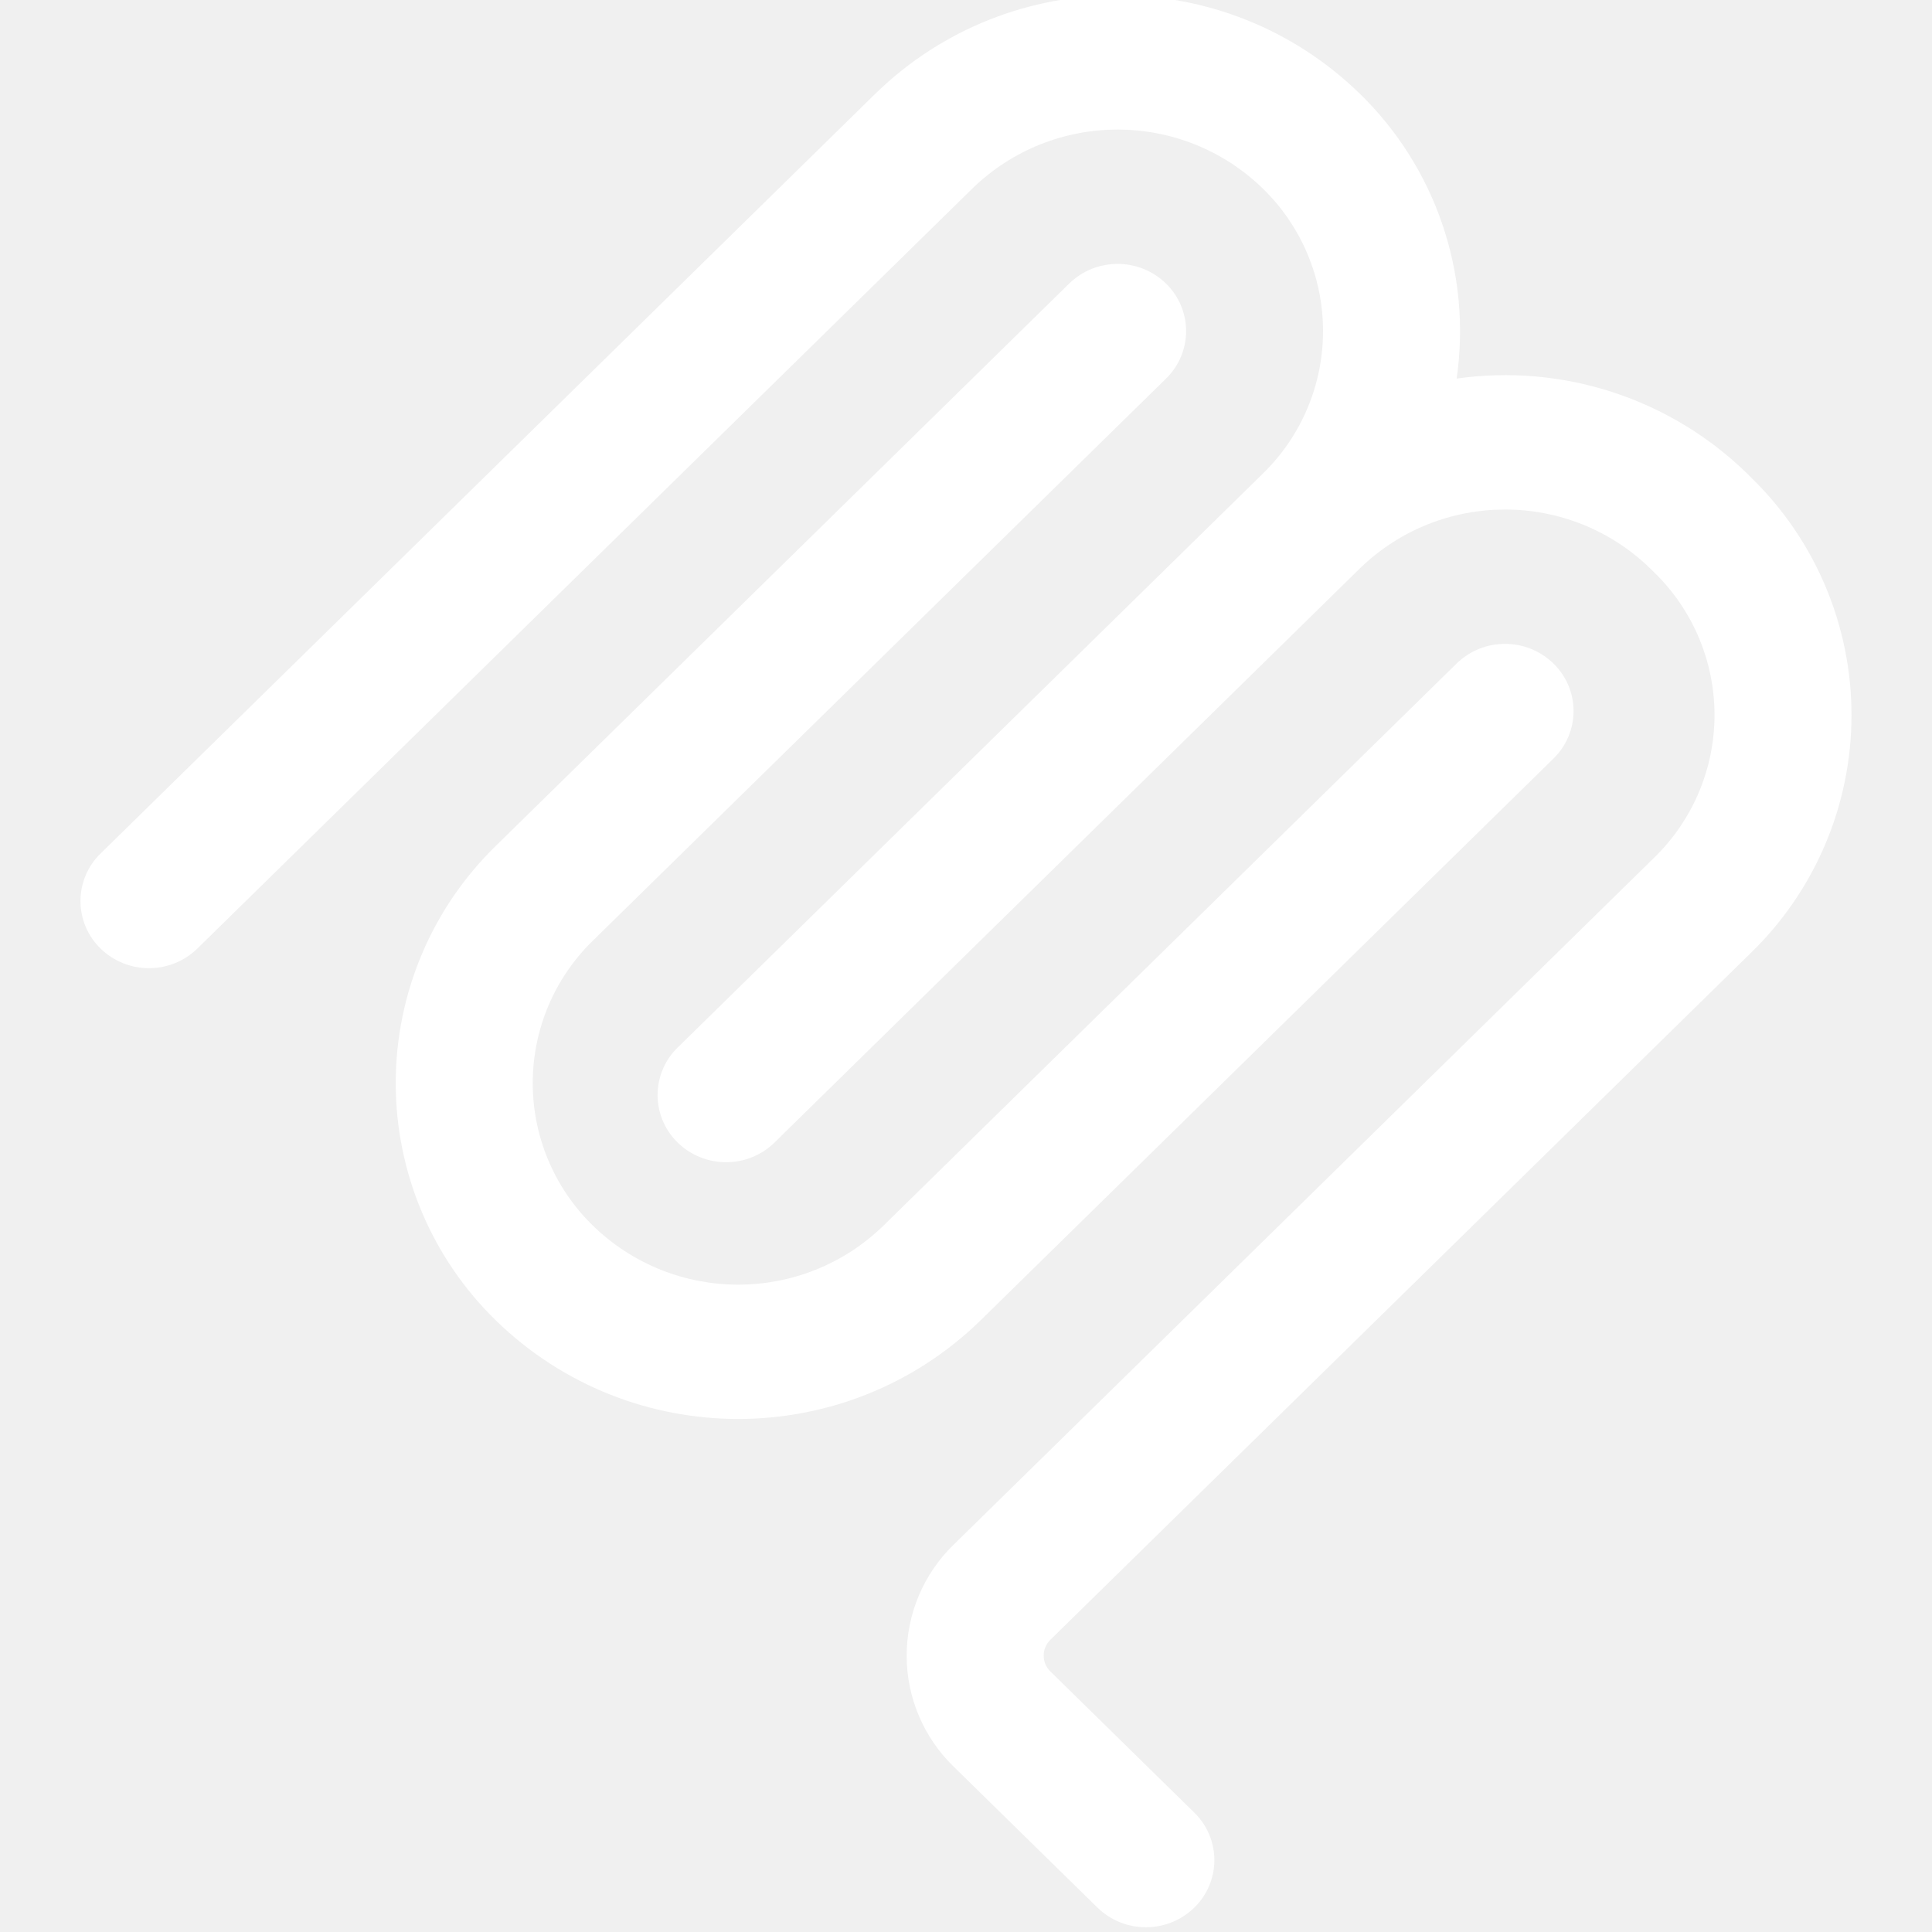
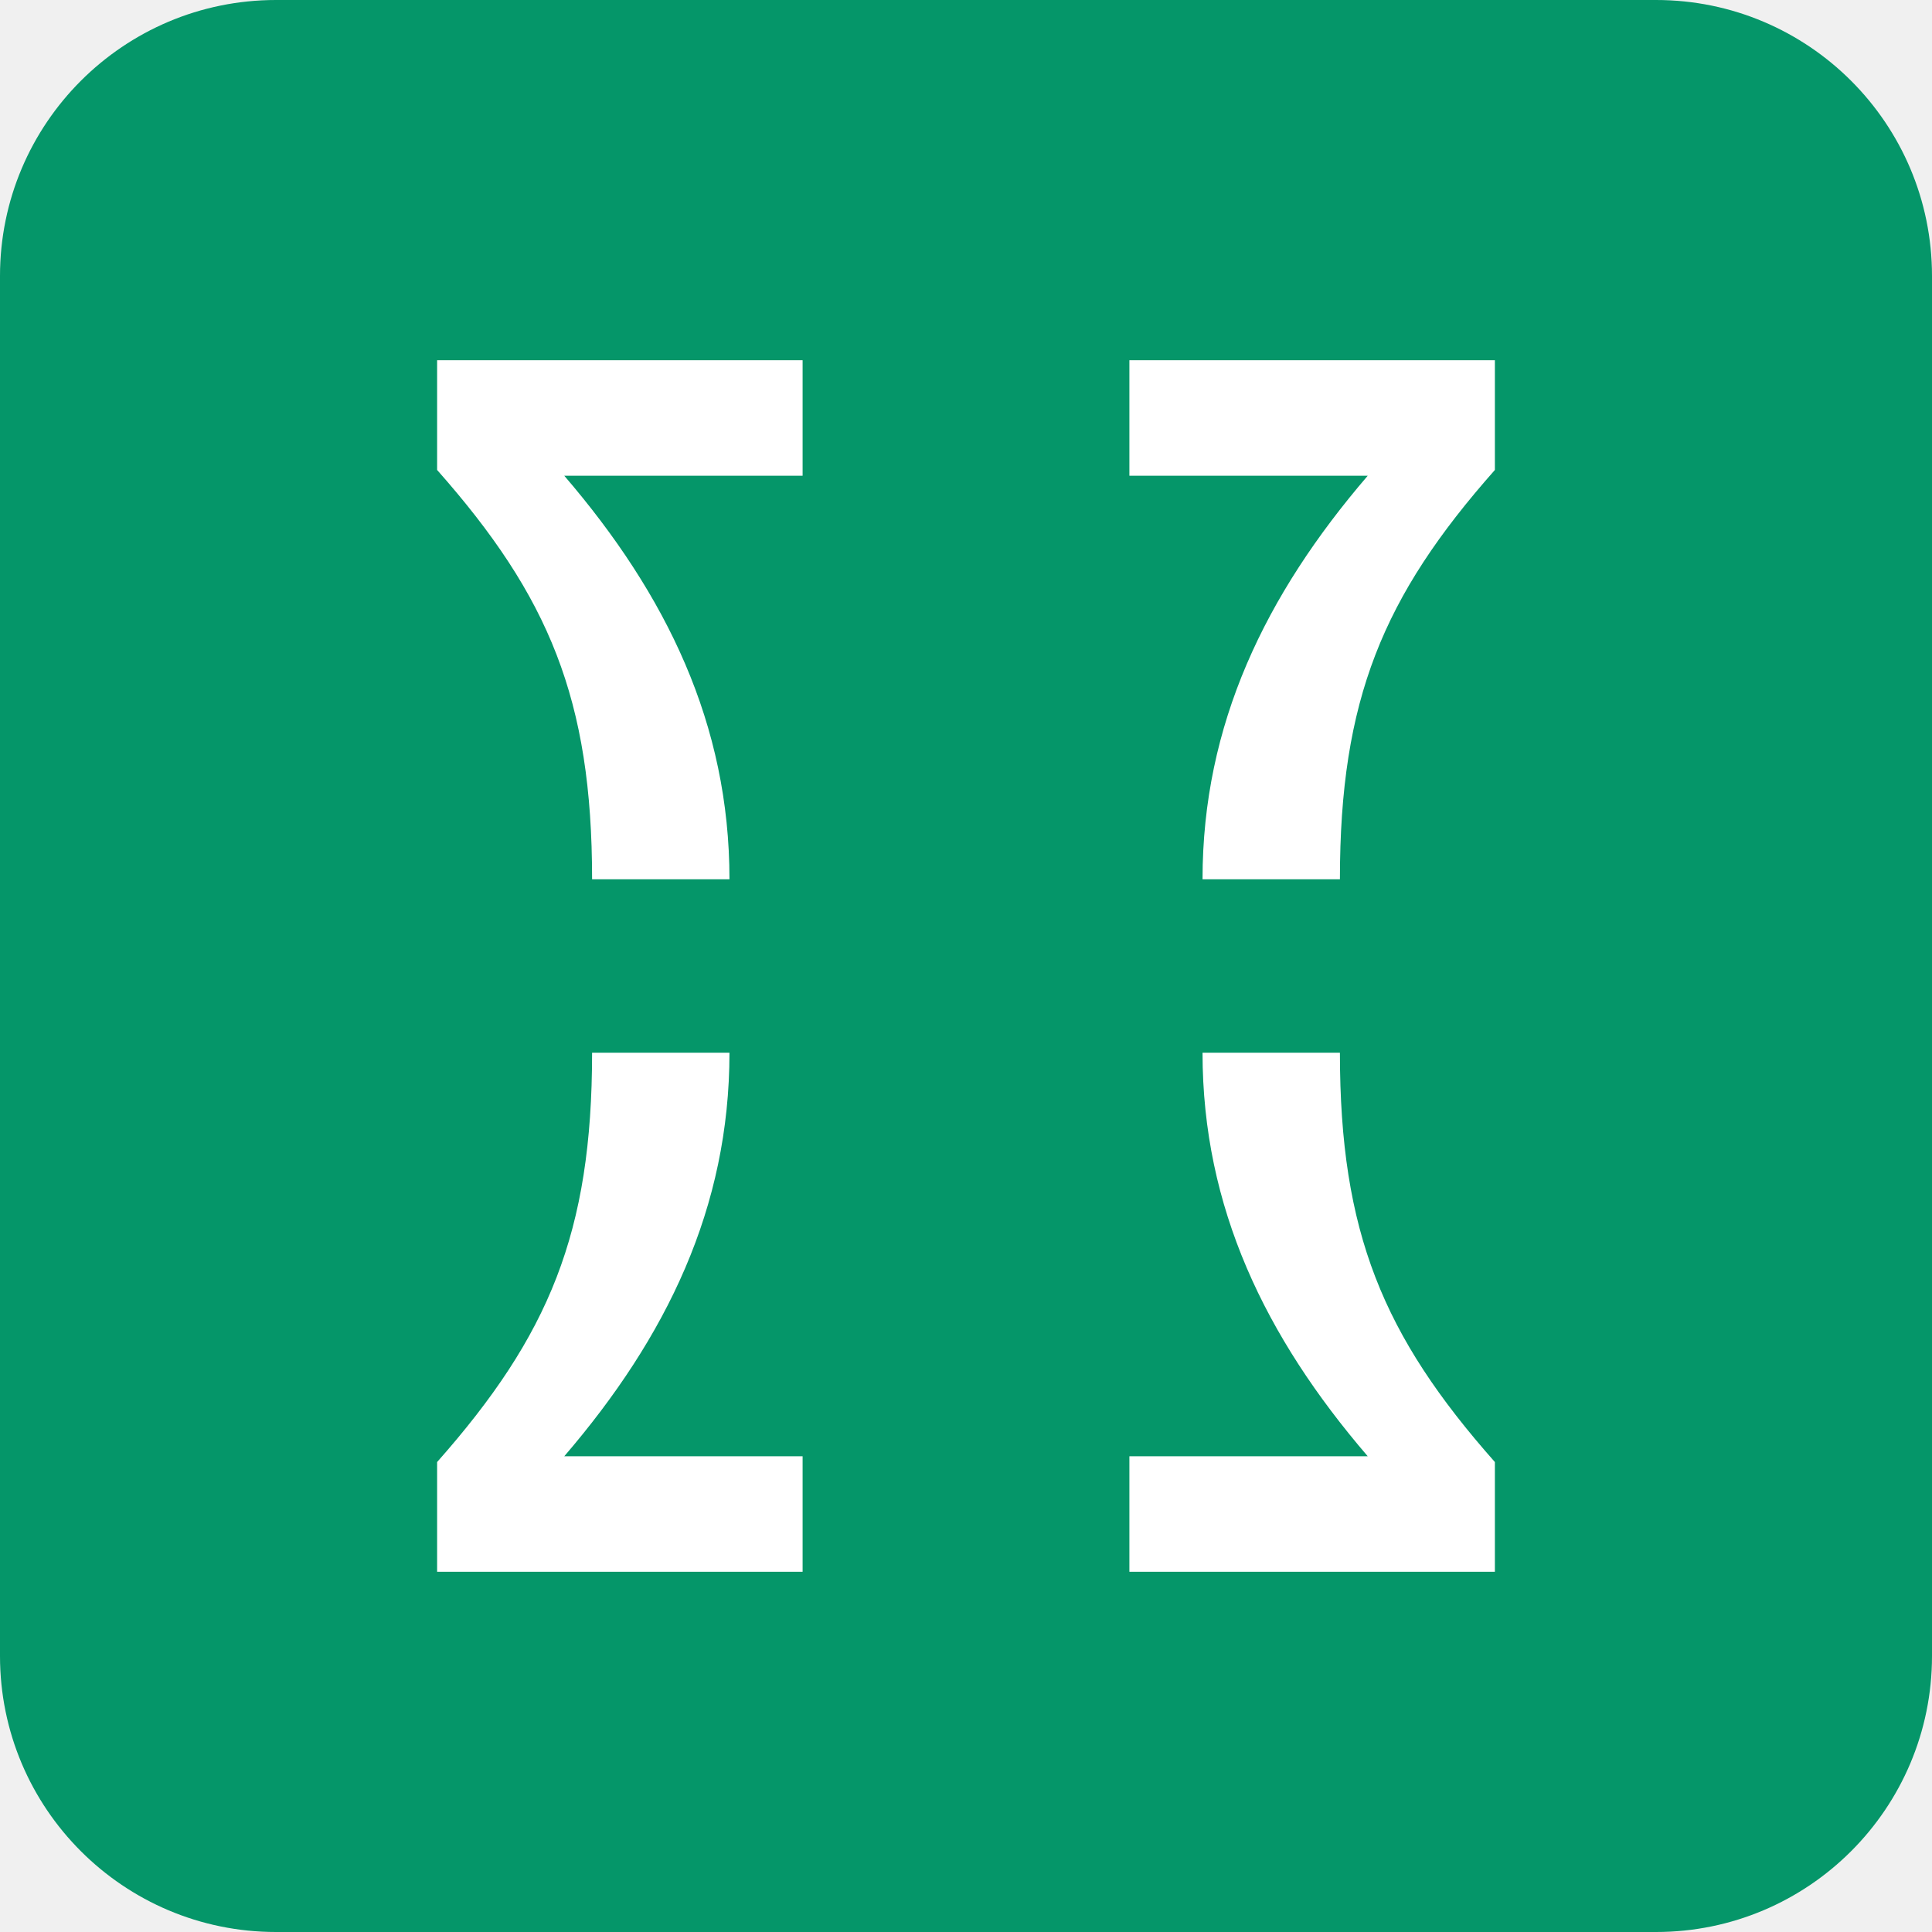
- <svg xmlns="http://www.w3.org/2000/svg" fill="#ffffff" fill-rule="evenodd" height="1em" style="flex:none;line-height:1" viewBox="0 0 24 24" width="1em">
-   <path d="M15.688 2.343a2.588 2.588 0 00-3.61 0l-9.626 9.44a.863.863 0 01-1.203 0 .823.823 0 010-1.18l9.626-9.44a4.313 4.313 0 016.016 0 4.116 4.116 0 011.204 3.54 4.3 4.3 0 013.609 1.18l.05.05a4.115 4.115 0 010 5.9l-8.706 8.537a.274.274 0 000 .393l1.788 1.754a.823.823 0 010 1.18.863.863 0 01-1.203 0l-1.788-1.753a1.92 1.92 0 010-2.754l8.706-8.538a2.47 2.47 0 000-3.54l-.05-.049a2.588 2.588 0 00-3.607-.003l-7.172 7.034-.002.002-.098.097a.863.863 0 01-1.204 0 .823.823 0 010-1.18l7.273-7.133a2.47 2.47 0 00-.003-3.537z" />
-   <path d="M14.485 4.703a.823.823 0 000-1.18.863.863 0 00-1.204 0l-7.119 6.982a4.115 4.115 0 000 5.9 4.314 4.314 0 006.016 0l7.12-6.982a.823.823 0 000-1.18.863.863 0 00-1.204 0l-7.119 6.982a2.588 2.588 0 01-3.61 0 2.47 2.47 0 010-3.54l7.12-6.982z" />
+ <svg xmlns="http://www.w3.org/2000/svg" width="28" height="28" viewBox="0 0 28 28" fill="none">
+   <rect width="28" height="28" rx="4" fill="#059669" style="fill:#059669;fill:color(display-p3 0.02 0.588 0.412);fill-opacity:1;" />
+   <path d="M10.572 15.257C10.572 17.503 9.661 19.378 8.178 21.105H11.632L11.632 22.779H6.335V21.189C7.956 19.357 8.581 17.863 8.581 15.257L10.572 15.257Z" fill="white" style="fill:white;fill-opacity:1;" />
+   <path d="M17.428 15.257C17.428 17.503 18.339 19.378 19.822 21.105H16.368V22.779H21.665V21.189C20.044 19.357 19.419 17.863 19.419 15.257H17.428Z" fill="white" style="fill:white;fill-opacity:1;" />
+   <path d="M10.572 12.743C10.572 10.498 9.661 8.622 8.178 6.895L11.632 6.895V5.221L6.335 5.221V6.811C7.956 8.643 8.581 10.137 8.581 12.743L10.572 12.743Z" fill="white" style="fill:white;fill-opacity:1;" />
+   <path d="M17.428 12.743C17.428 10.498 18.339 8.622 19.822 6.895L16.368 6.895L16.368 5.221L21.665 5.221V6.811C20.044 8.643 19.419 10.137 19.419 12.743H17.428Z" fill="white" style="fill:white;fill-opacity:1;" />
</svg>
